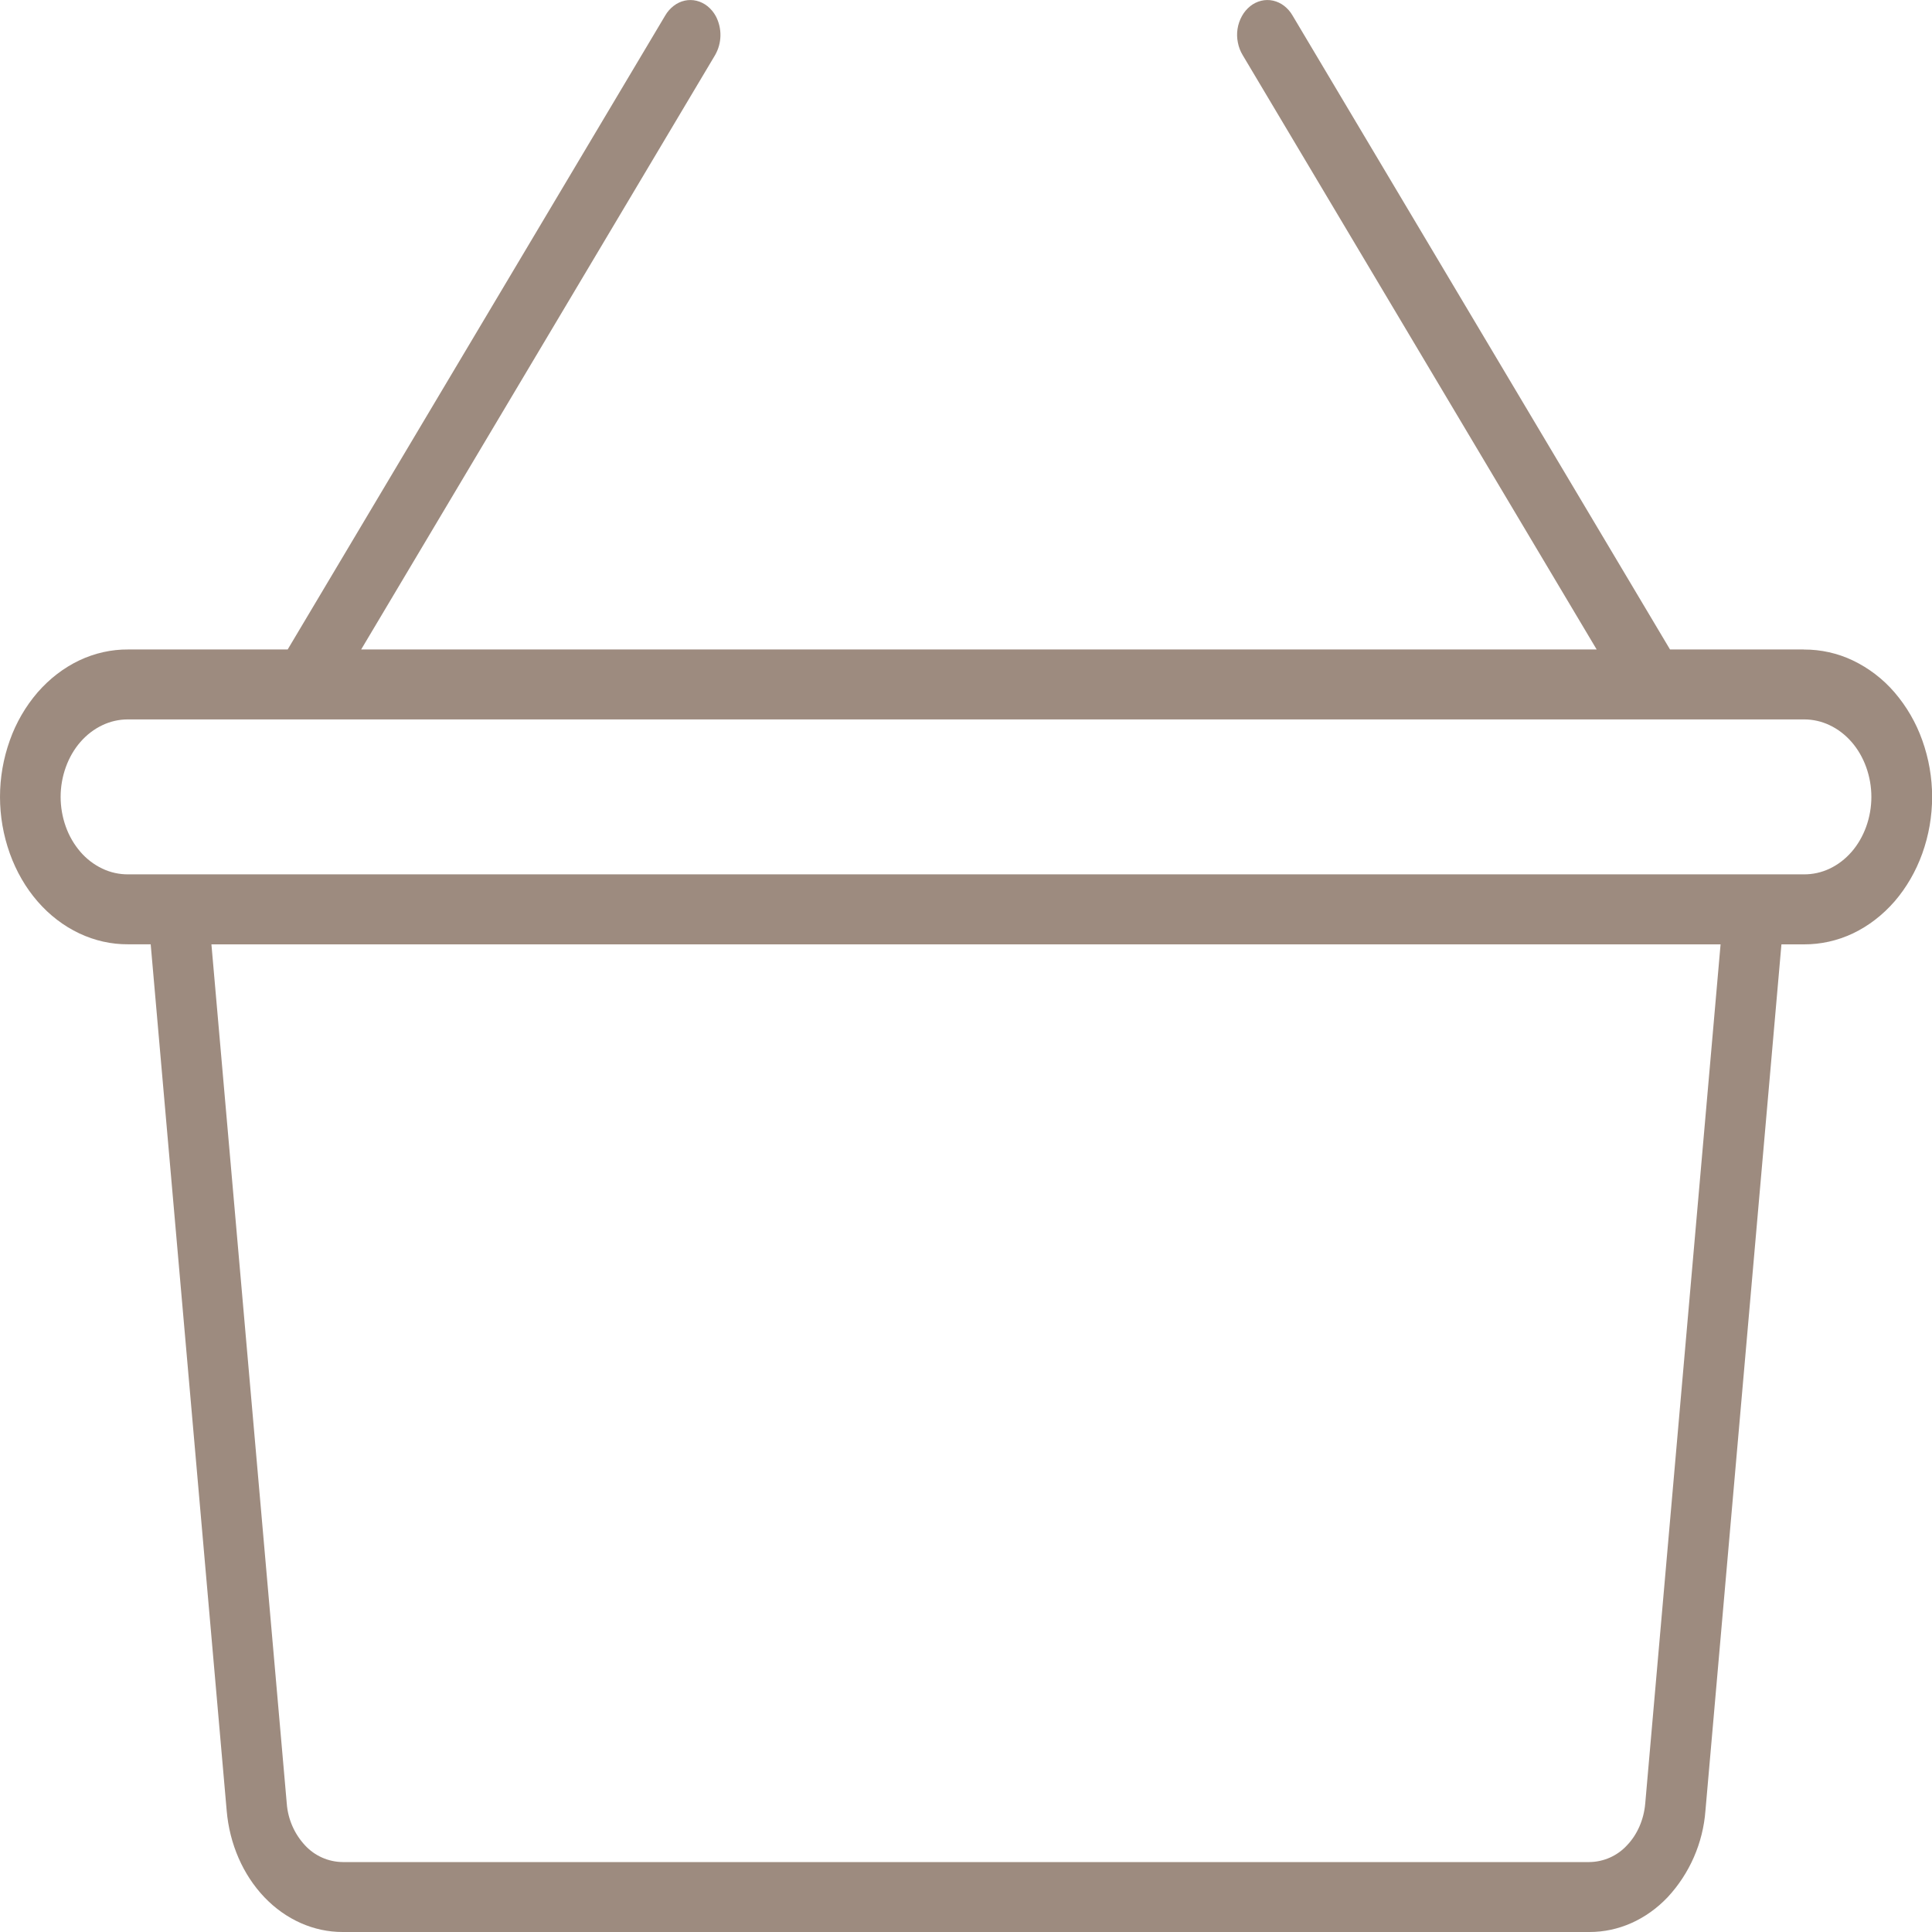
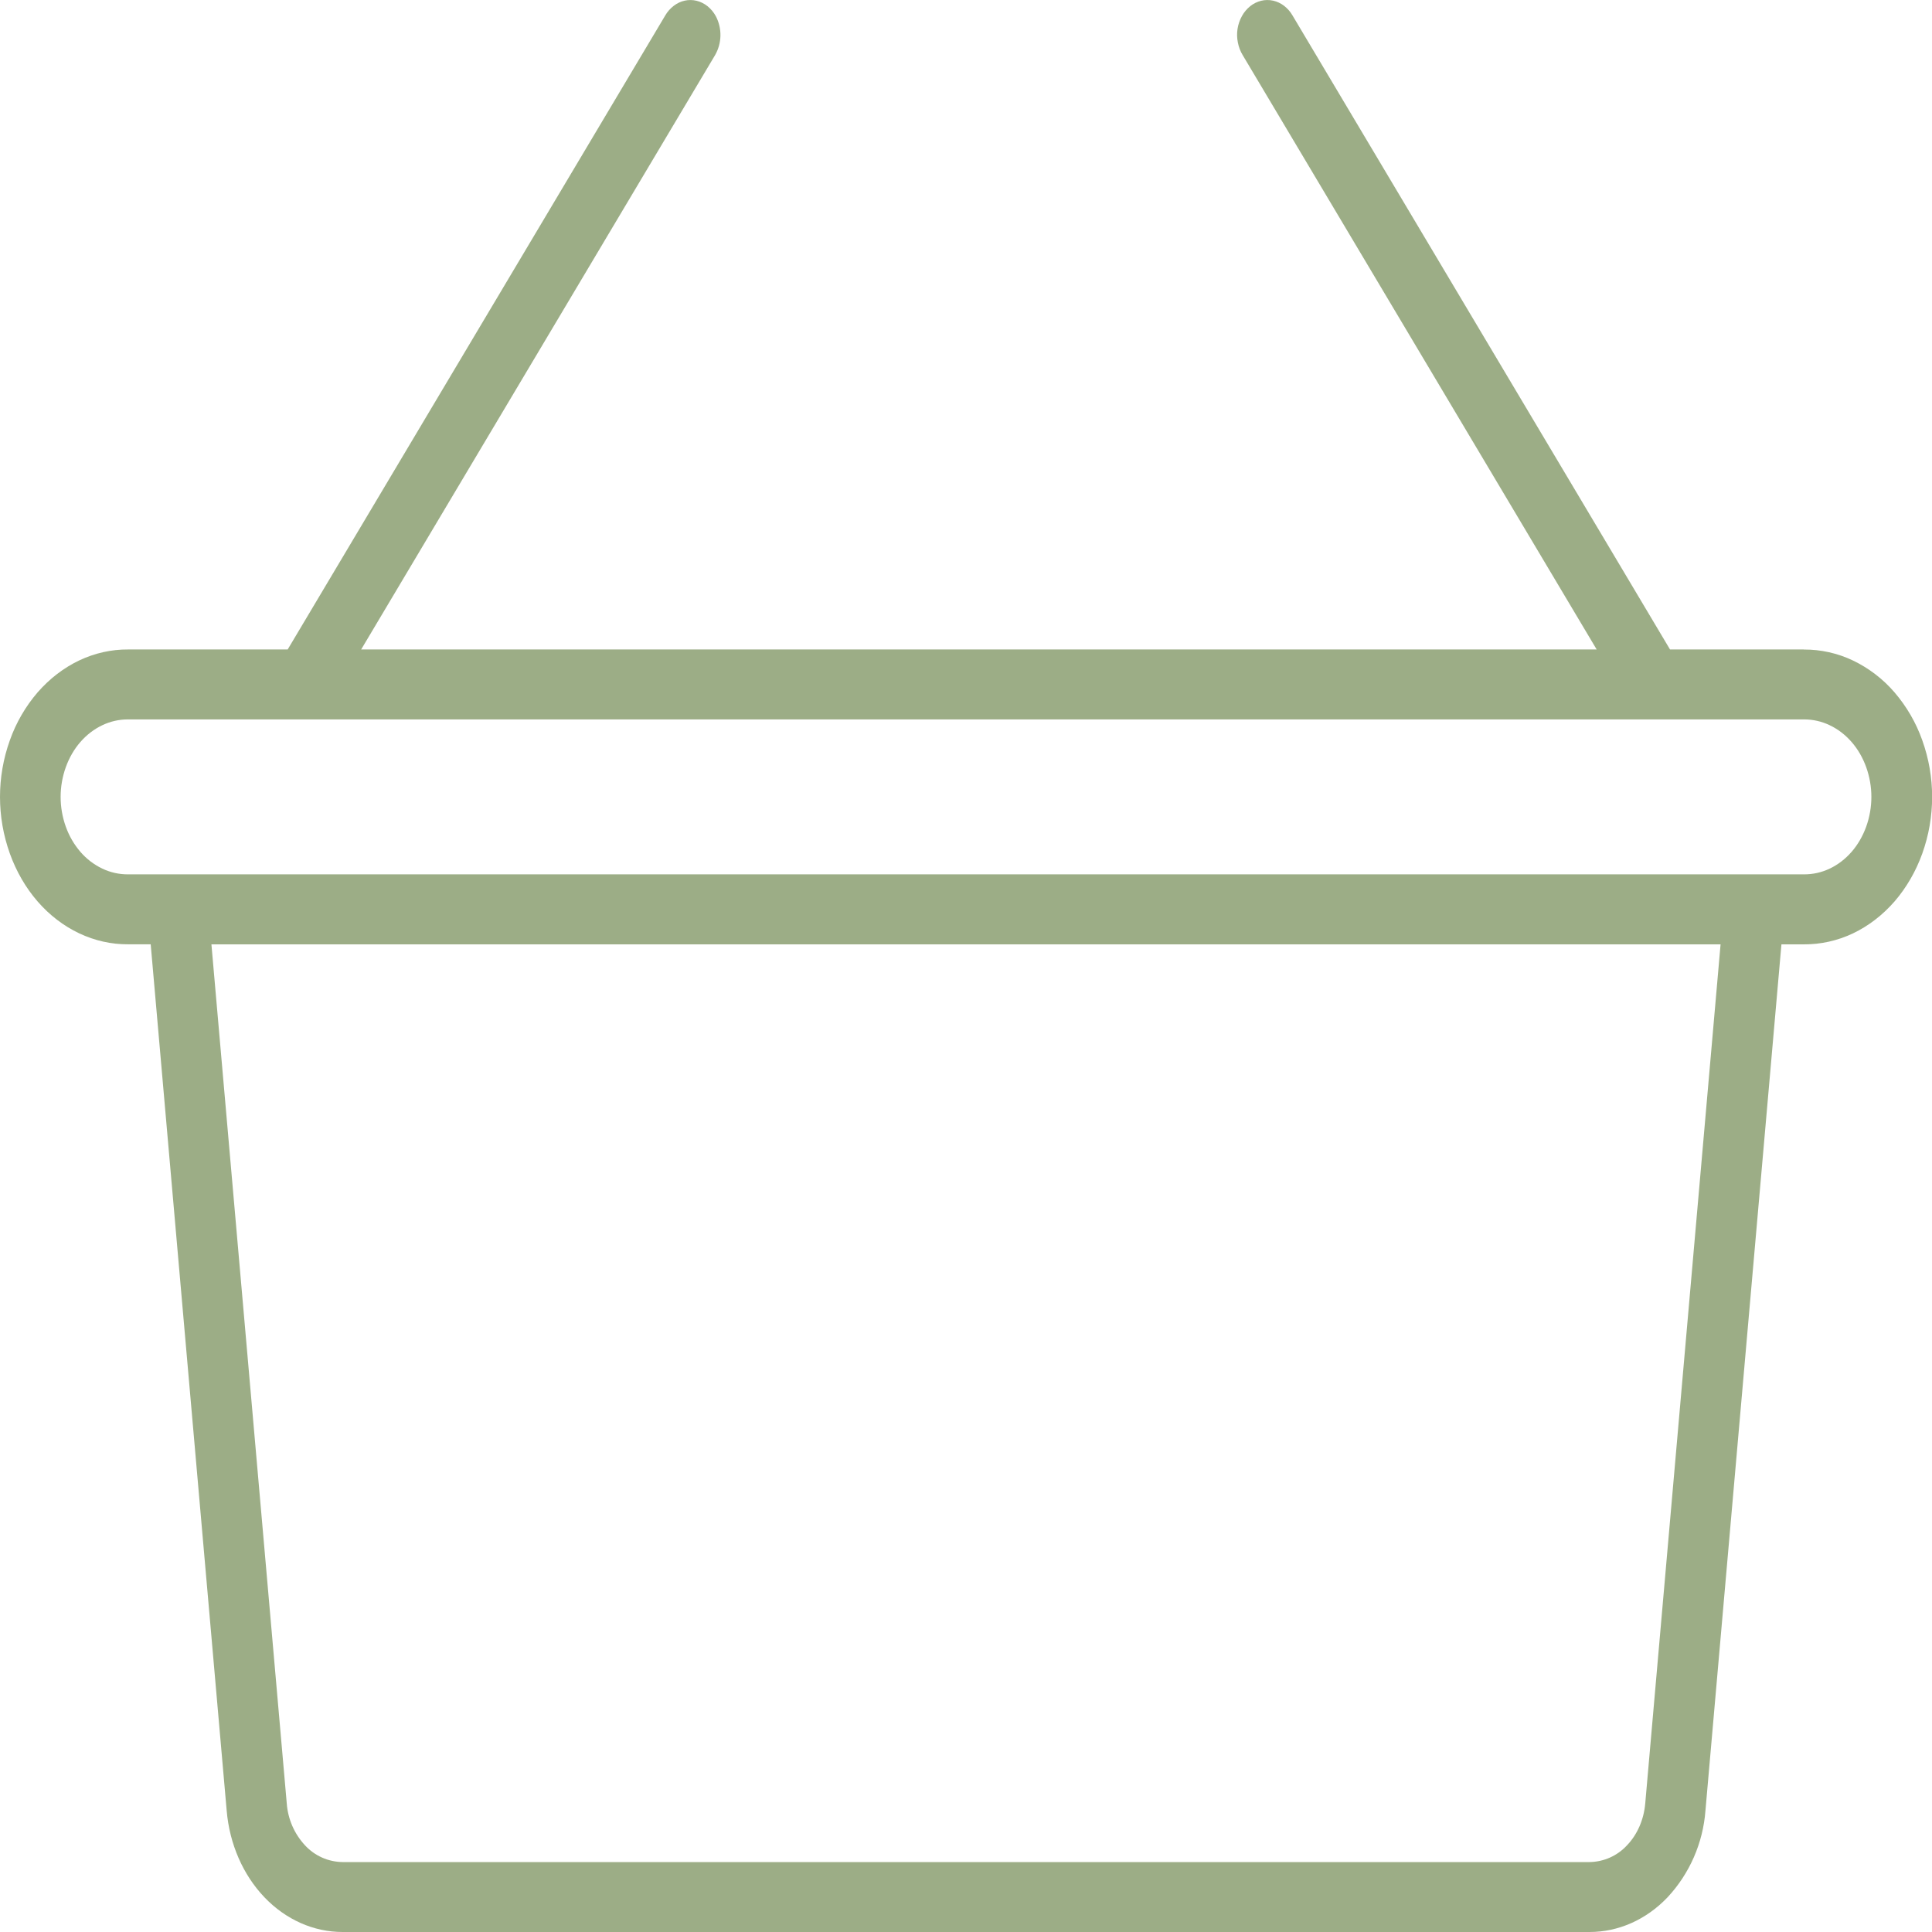
<svg xmlns="http://www.w3.org/2000/svg" width="30" height="30" fill="none" viewBox="0 0 30 30">
-   <path fill="#3C1800" fill-opacity=".5" d="M28.01 10.085h-2.078L20.07.24a.51.51 0 0 0-.131-.15.436.436 0 0 0-.171-.08.407.407 0 0 0-.185.002.439.439 0 0 0-.17.084.517.517 0 0 0-.128.153.597.597 0 0 0-.063.413.59.59 0 0 0 .075.195l5.496 9.228H5.608L11.103.857a.628.628 0 0 0 .011-.608.517.517 0 0 0-.128-.153.44.44 0 0 0-.17-.084.407.407 0 0 0-.184-.002.436.436 0 0 0-.17.08.512.512 0 0 0-.132.15l-5.863 9.845H1.99c-.26-.002-.519.056-.76.17-.241.115-.46.283-.646.496a2.34 2.34 0 0 0-.431.744 2.605 2.605 0 0 0 0 1.759c.1.278.246.531.431.744.185.213.405.381.646.495.241.114.5.172.76.17h.35l1.18 13.453c.044.517.253.996.586 1.345.333.348.767.54 1.215.539h19.36c.448.001.881-.19 1.214-.54a2.22 2.22 0 0 0 .587-1.344l1.18-13.452h.35c.26.001.519-.056.76-.17.241-.115.46-.283.646-.496.184-.213.331-.466.431-.744a2.606 2.606 0 0 0 0-1.759 2.342 2.342 0 0 0-.431-.744 1.984 1.984 0 0 0-.646-.495 1.747 1.747 0 0 0-.76-.17zm-2.463 17.921c-.022.249-.122.48-.283.648a.806.806 0 0 1-.585.26H5.321a.806.806 0 0 1-.585-.26 1.07 1.07 0 0 1-.283-.648l-1.17-13.342h23.434l-1.17 13.342zm2.464-14.429H1.989a.917.917 0 0 1-.4-.089 1.041 1.041 0 0 1-.34-.26 1.23 1.23 0 0 1-.227-.391 1.369 1.369 0 0 1 0-.925c.053-.147.13-.28.227-.391.098-.112.213-.2.34-.26a.917.917 0 0 1 .4-.09h26.022a.917.917 0 0 1 .4.09c.127.06.242.148.34.26.097.111.174.244.227.391a1.367 1.367 0 0 1 0 .925c-.053.146-.13.28-.227.391-.098.112-.213.2-.34.26a.917.917 0 0 1-.4.089z" />
+   <path fill="#3b5c0e" fill-opacity=".5" d="M28.01 10.085h-2.078L20.07.24a.51.51 0 0 0-.131-.15.436.436 0 0 0-.171-.08.407.407 0 0 0-.185.002.439.439 0 0 0-.17.084.517.517 0 0 0-.128.153.597.597 0 0 0-.063.413.59.59 0 0 0 .075.195l5.496 9.228H5.608L11.103.857a.628.628 0 0 0 .011-.608.517.517 0 0 0-.128-.153.44.44 0 0 0-.17-.084.407.407 0 0 0-.184-.002.436.436 0 0 0-.17.08.512.512 0 0 0-.132.15l-5.863 9.845H1.99c-.26-.002-.519.056-.76.17-.241.115-.46.283-.646.496a2.34 2.34 0 0 0-.431.744 2.605 2.605 0 0 0 0 1.759c.1.278.246.531.431.744.185.213.405.381.646.495.241.114.5.172.76.17h.35l1.18 13.453c.044.517.253.996.586 1.345.333.348.767.54 1.215.539h19.36c.448.001.881-.19 1.214-.54a2.22 2.22 0 0 0 .587-1.344l1.18-13.452h.35c.26.001.519-.056.76-.17.241-.115.46-.283.646-.496.184-.213.331-.466.431-.744a2.606 2.606 0 0 0 0-1.759 2.342 2.342 0 0 0-.431-.744 1.984 1.984 0 0 0-.646-.495 1.747 1.747 0 0 0-.76-.17zm-2.463 17.921c-.022.249-.122.48-.283.648a.806.806 0 0 1-.585.26H5.321a.806.806 0 0 1-.585-.26 1.07 1.07 0 0 1-.283-.648l-1.17-13.342h23.434l-1.17 13.342zm2.464-14.429H1.989a.917.917 0 0 1-.4-.089 1.041 1.041 0 0 1-.34-.26 1.23 1.23 0 0 1-.227-.391 1.369 1.369 0 0 1 0-.925c.053-.147.13-.28.227-.391.098-.112.213-.2.34-.26a.917.917 0 0 1 .4-.09h26.022a.917.917 0 0 1 .4.09c.127.06.242.148.34.26.097.111.174.244.227.391a1.367 1.367 0 0 1 0 .925c-.053.146-.13.28-.227.391-.098.112-.213.2-.34.26a.917.917 0 0 1-.4.089z" />
</svg>
